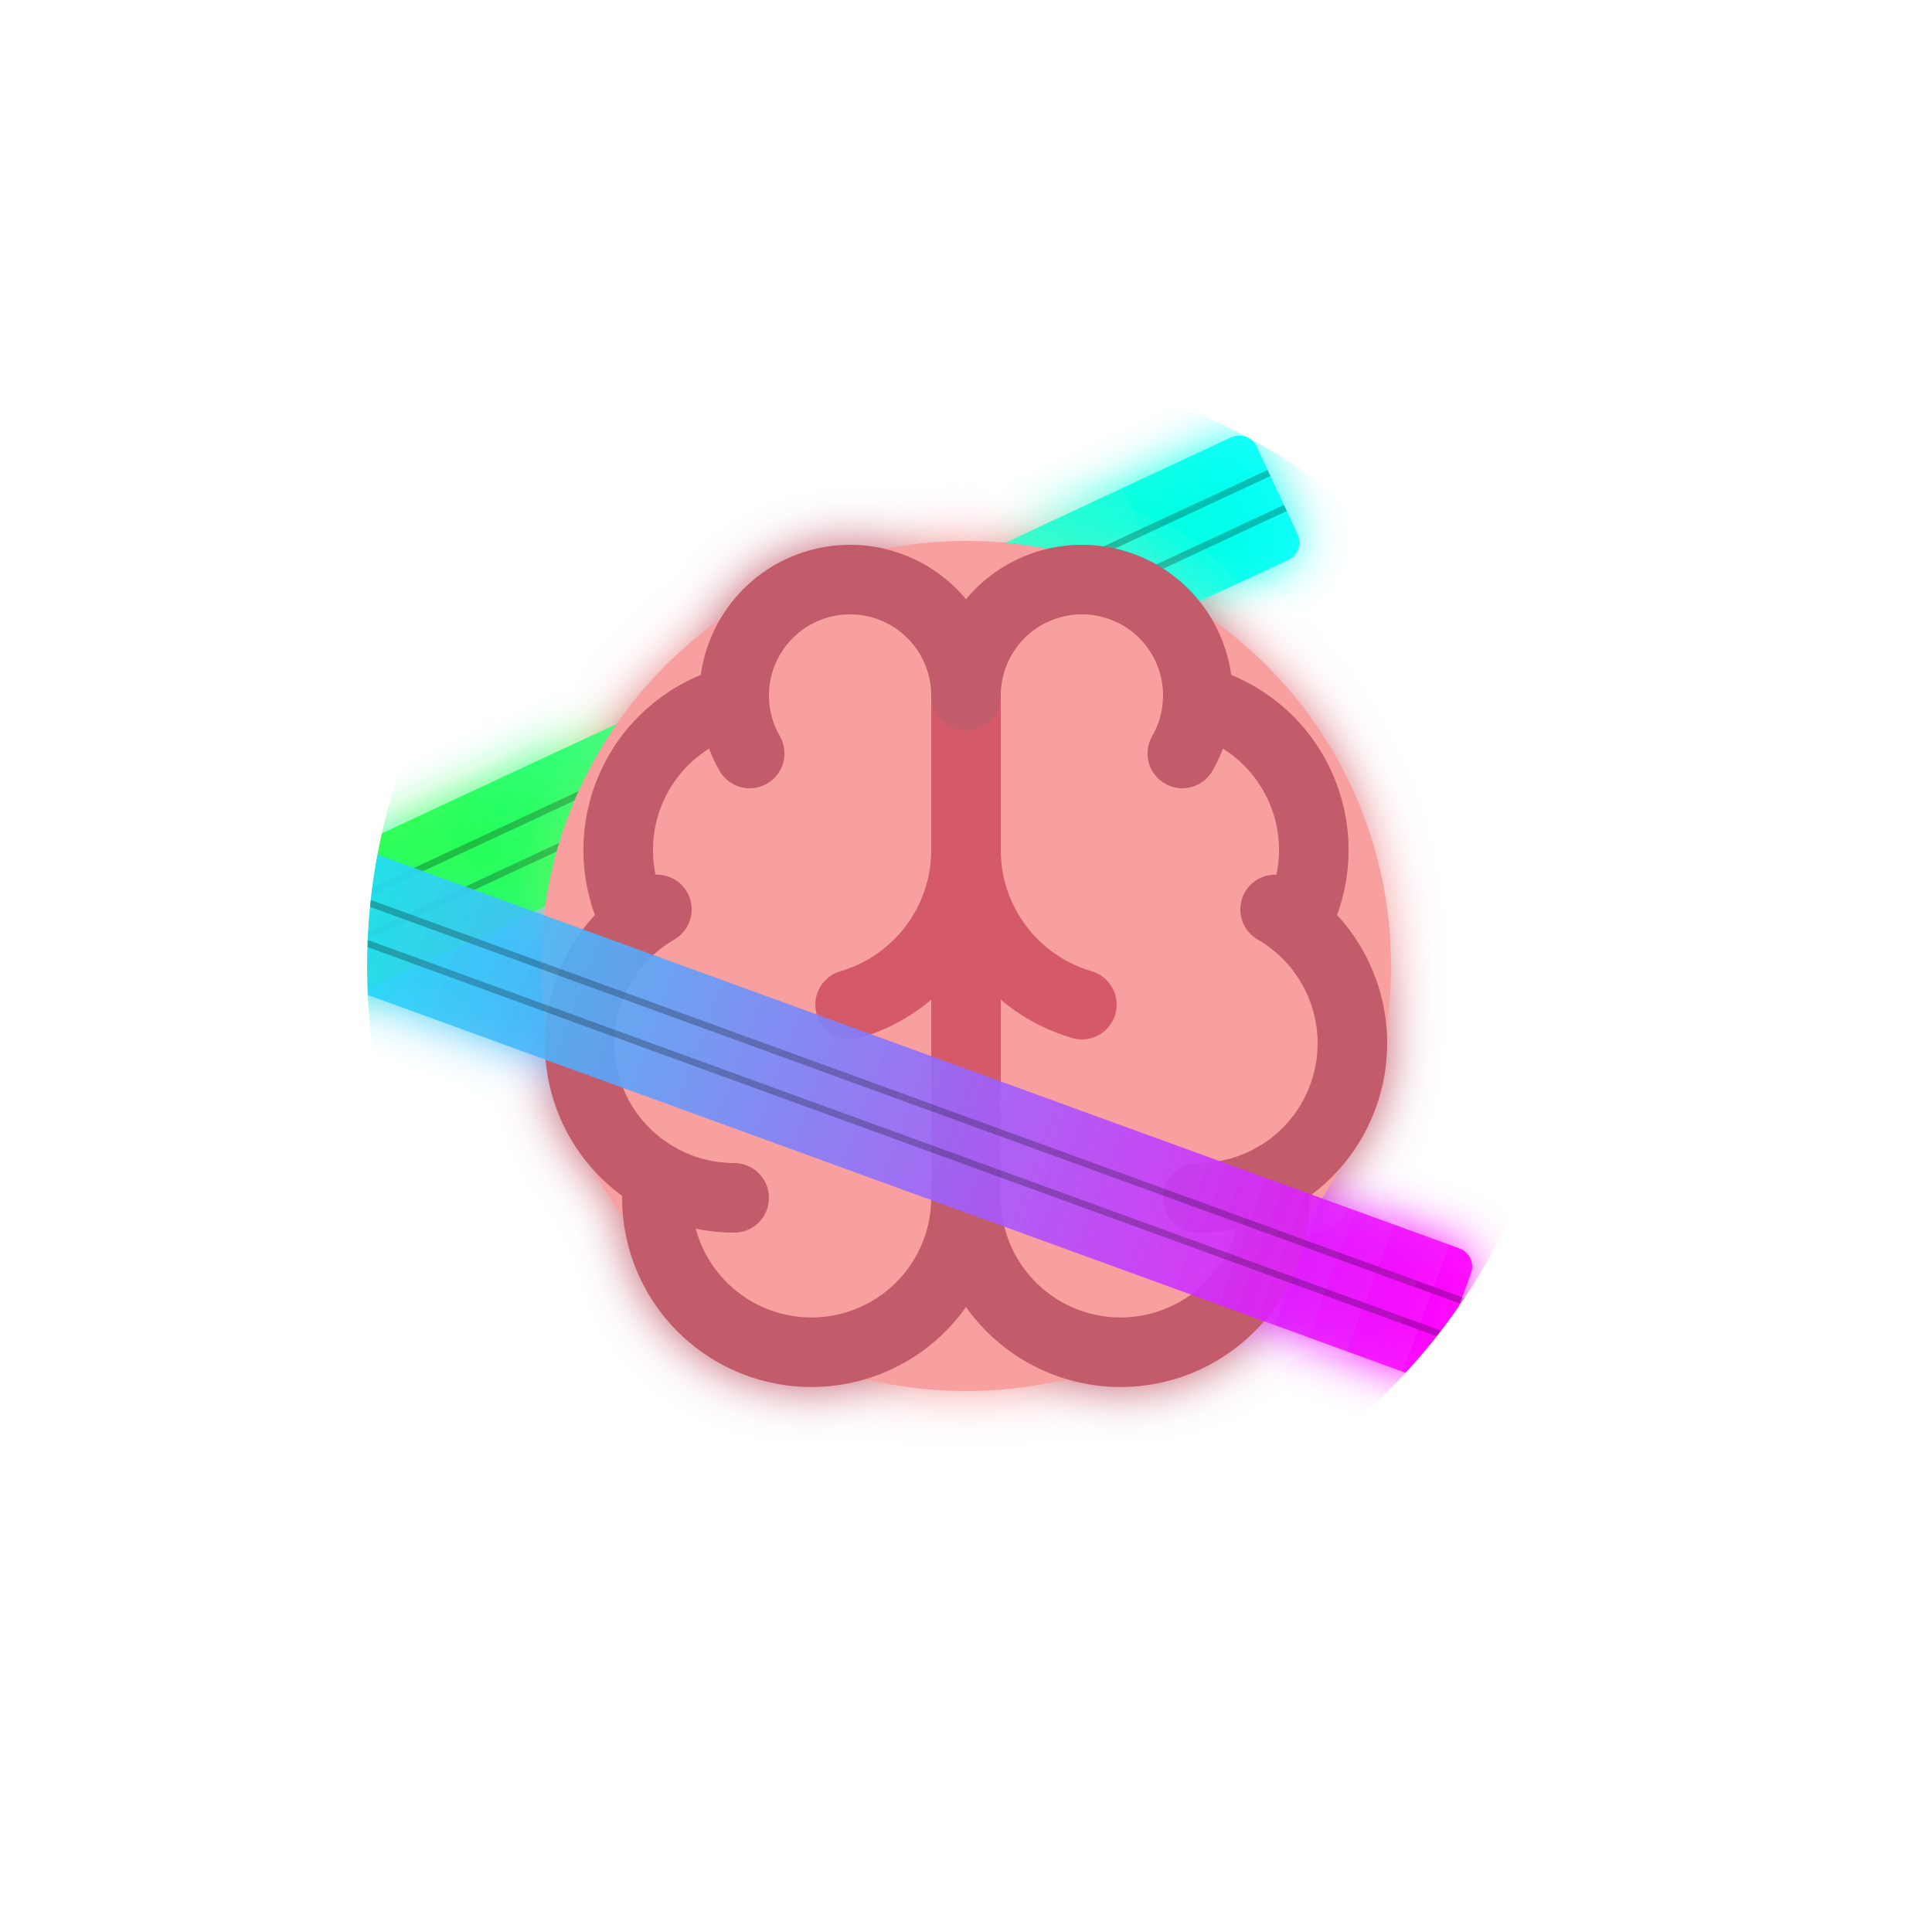
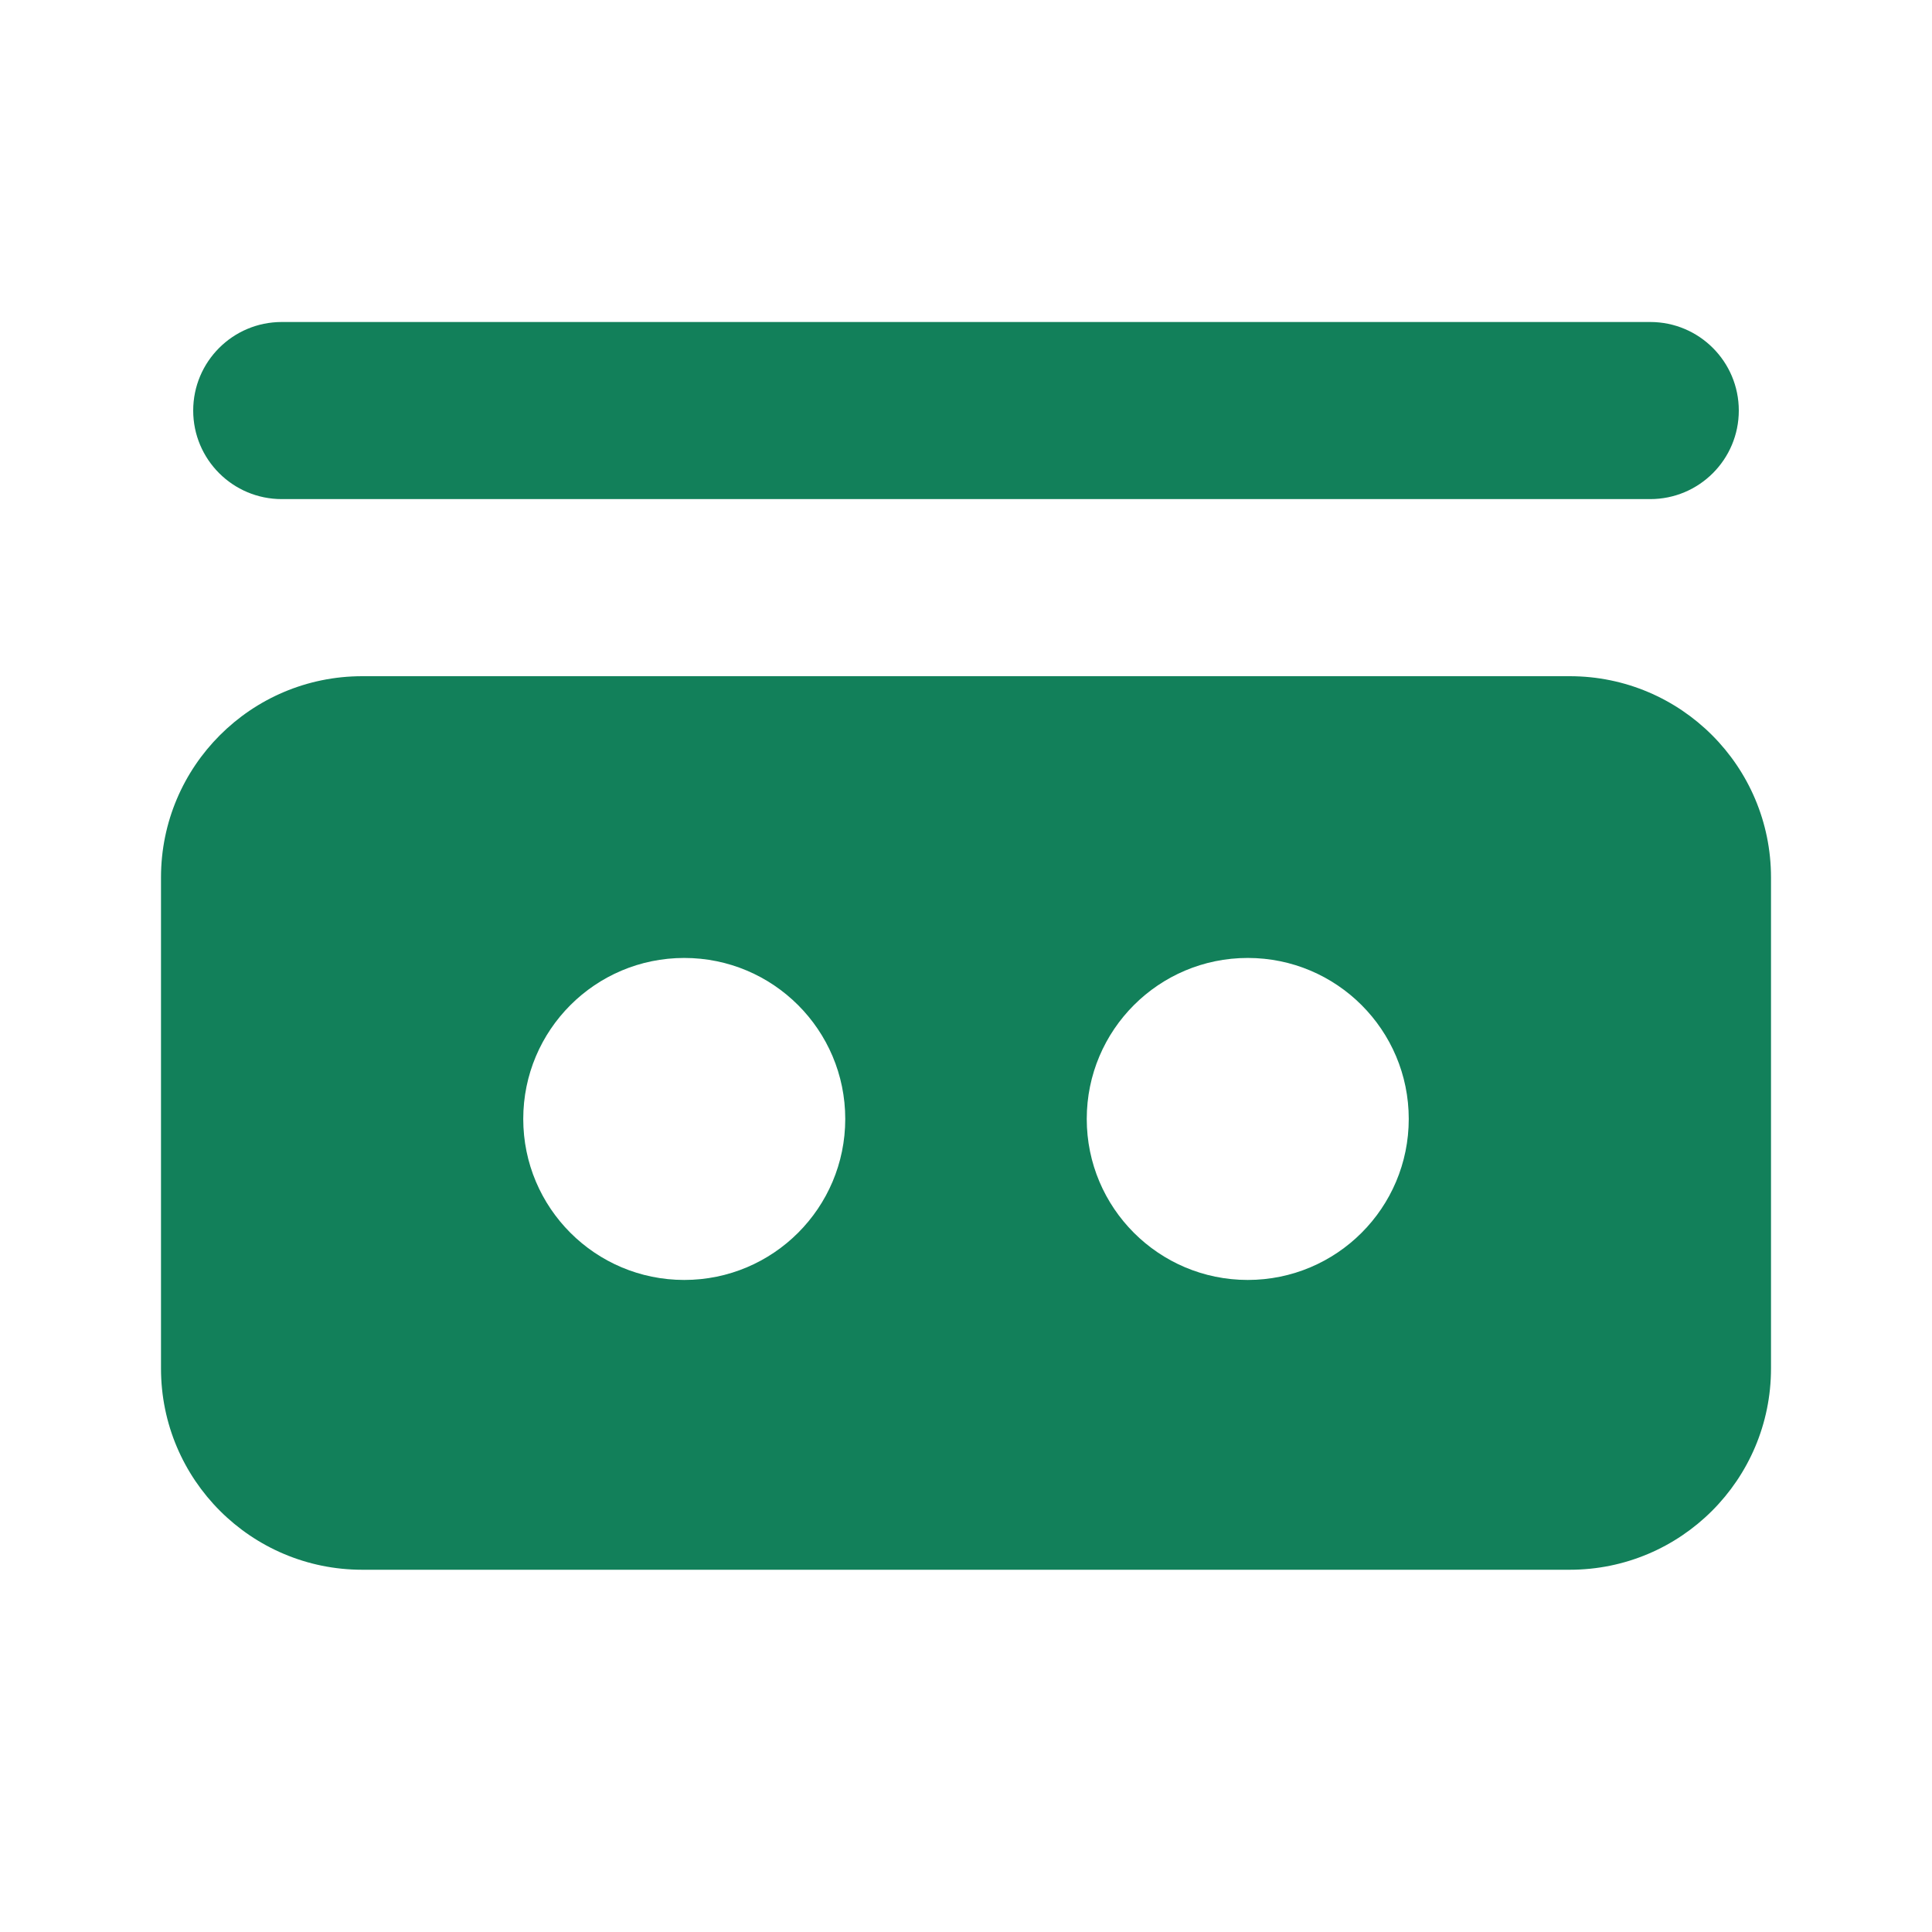
- <svg xmlns="http://www.w3.org/2000/svg" viewBox="0 0 200 200" width="200" height="200">
-   <defs>
-     <linearGradient id="tape1" x1="0%" y1="0%" x2="100%" y2="0%">
-       <stop offset="0%" stop-color="#39ff14" stop-opacity="0.9" />
-       <stop offset="100%" stop-color="#00fff7" stop-opacity="0.9" />
-     </linearGradient>
-     <linearGradient id="tape2" x1="0%" y1="0%" x2="100%" y2="0%">
-       <stop offset="0%" stop-color="#00fff7" stop-opacity="0.9" />
-       <stop offset="100%" stop-color="#ff00ff" stop-opacity="0.9" />
-     </linearGradient>
-     <linearGradient id="tape3" x1="0%" y1="0%" x2="0%" y2="100%">
-       <stop offset="0%" stop-color="#ff00ff" stop-opacity="0.85" />
-       <stop offset="100%" stop-color="#39ff14" stop-opacity="0.85" />
-     </linearGradient>
-     <filter id="glow">
-       <feGaussianBlur stdDeviation="2.5" result="blur" />
-       <feMerge>
-         <feMergeNode in="blur" />
-         <feMergeNode in="SourceGraphic" />
-       </feMerge>
-     </filter>
-     <clipPath id="brain-clip">
-       <circle cx="100" cy="100" r="62" />
-     </clipPath>
-   </defs>
-   <g clip-path="url(#brain-clip)">
-     <g filter="url(#glow)">
-       <g transform="rotate(-25, 100, 100)">
-         <rect x="20" y="62" width="130" height="14" rx="2" fill="url(#tape1)" />
-         <line x1="20" y1="67" x2="150" y2="67" stroke="rgba(0,0,0,0.25)" stroke-width="0.7" />
-         <line x1="20" y1="71" x2="150" y2="71" stroke="rgba(0,0,0,0.25)" stroke-width="0.7" />
-       </g>
-       <g transform="translate(52, 52) scale(4)" fill="none" stroke="#c25b6a" stroke-width="1.8" stroke-linecap="round" stroke-linejoin="round">
-         <circle cx="12" cy="12" r="11" fill="#f8a0a0" stroke="none" />
-         <path d="M12 18V5" stroke="#d45a6a" />
-         <path d="M15 13a4.17 4.17 0 0 1-3-4 4.17 4.17 0 0 1-3 4" stroke="#d45a6a" />
-         <path d="M17.598 6.5A3 3 0 1 0 12 5a3 3 0 1 0-5.598 1.5" />
-         <path d="M17.997 5.125a4 4 0 0 1 2.526 5.77" />
-         <path d="M18 18a4 4 0 0 0 2-7.464" />
-         <path d="M19.967 17.483A4 4 0 1 1 12 18a4 4 0 1 1-7.967-.517" />
-         <path d="M6 18a4 4 0 0 1-2-7.464" />
-         <path d="M6.003 5.125a4 4 0 0 0-2.526 5.77" />
-       </g>
-       <g transform="rotate(20, 100, 100)">
-         <rect x="20" y="110" width="140" height="14" rx="2" fill="url(#tape2)" />
-         <line x1="20" y1="115" x2="180" y2="115" stroke="rgba(0,0,0,0.25)" stroke-width="0.7" />
-         <line x1="20" y1="119" x2="180" y2="119" stroke="rgba(0,0,0,0.25)" stroke-width="0.7" />
-       </g>
-     </g>
-   </g>
+ <svg xmlns="http://www.w3.org/2000/svg" viewBox="0 0 24 24" width="24" height="24" role="img" aria-label="MindTape">
+   <path fill="#12805a" fill-rule="evenodd" d="M3.5 4 H20.5 a1.1 1.1 0 0 1 0 2.2 H3.5 a1.1 1.1 0 0 1 0 -2.2 Z M4.5 8.4 H19.5 a2.5 2.5 0 0 1 2.5 2.5 V17 a2.5 2.5 0 0 1 -2.5 2.5 H4.5 a2.5 2.5 0 0 1 -2.5 -2.5 V10.9 a2.5 2.5 0 0 1 2.5 -2.5 Z M8.5 11.9 a2 2 0 1 0 0 4 a2 2 0 1 0 0 -4 Z M15.5 11.9 a2 2 0 1 0 0 4 a2 2 0 1 0 0 -4 Z" />
</svg>
